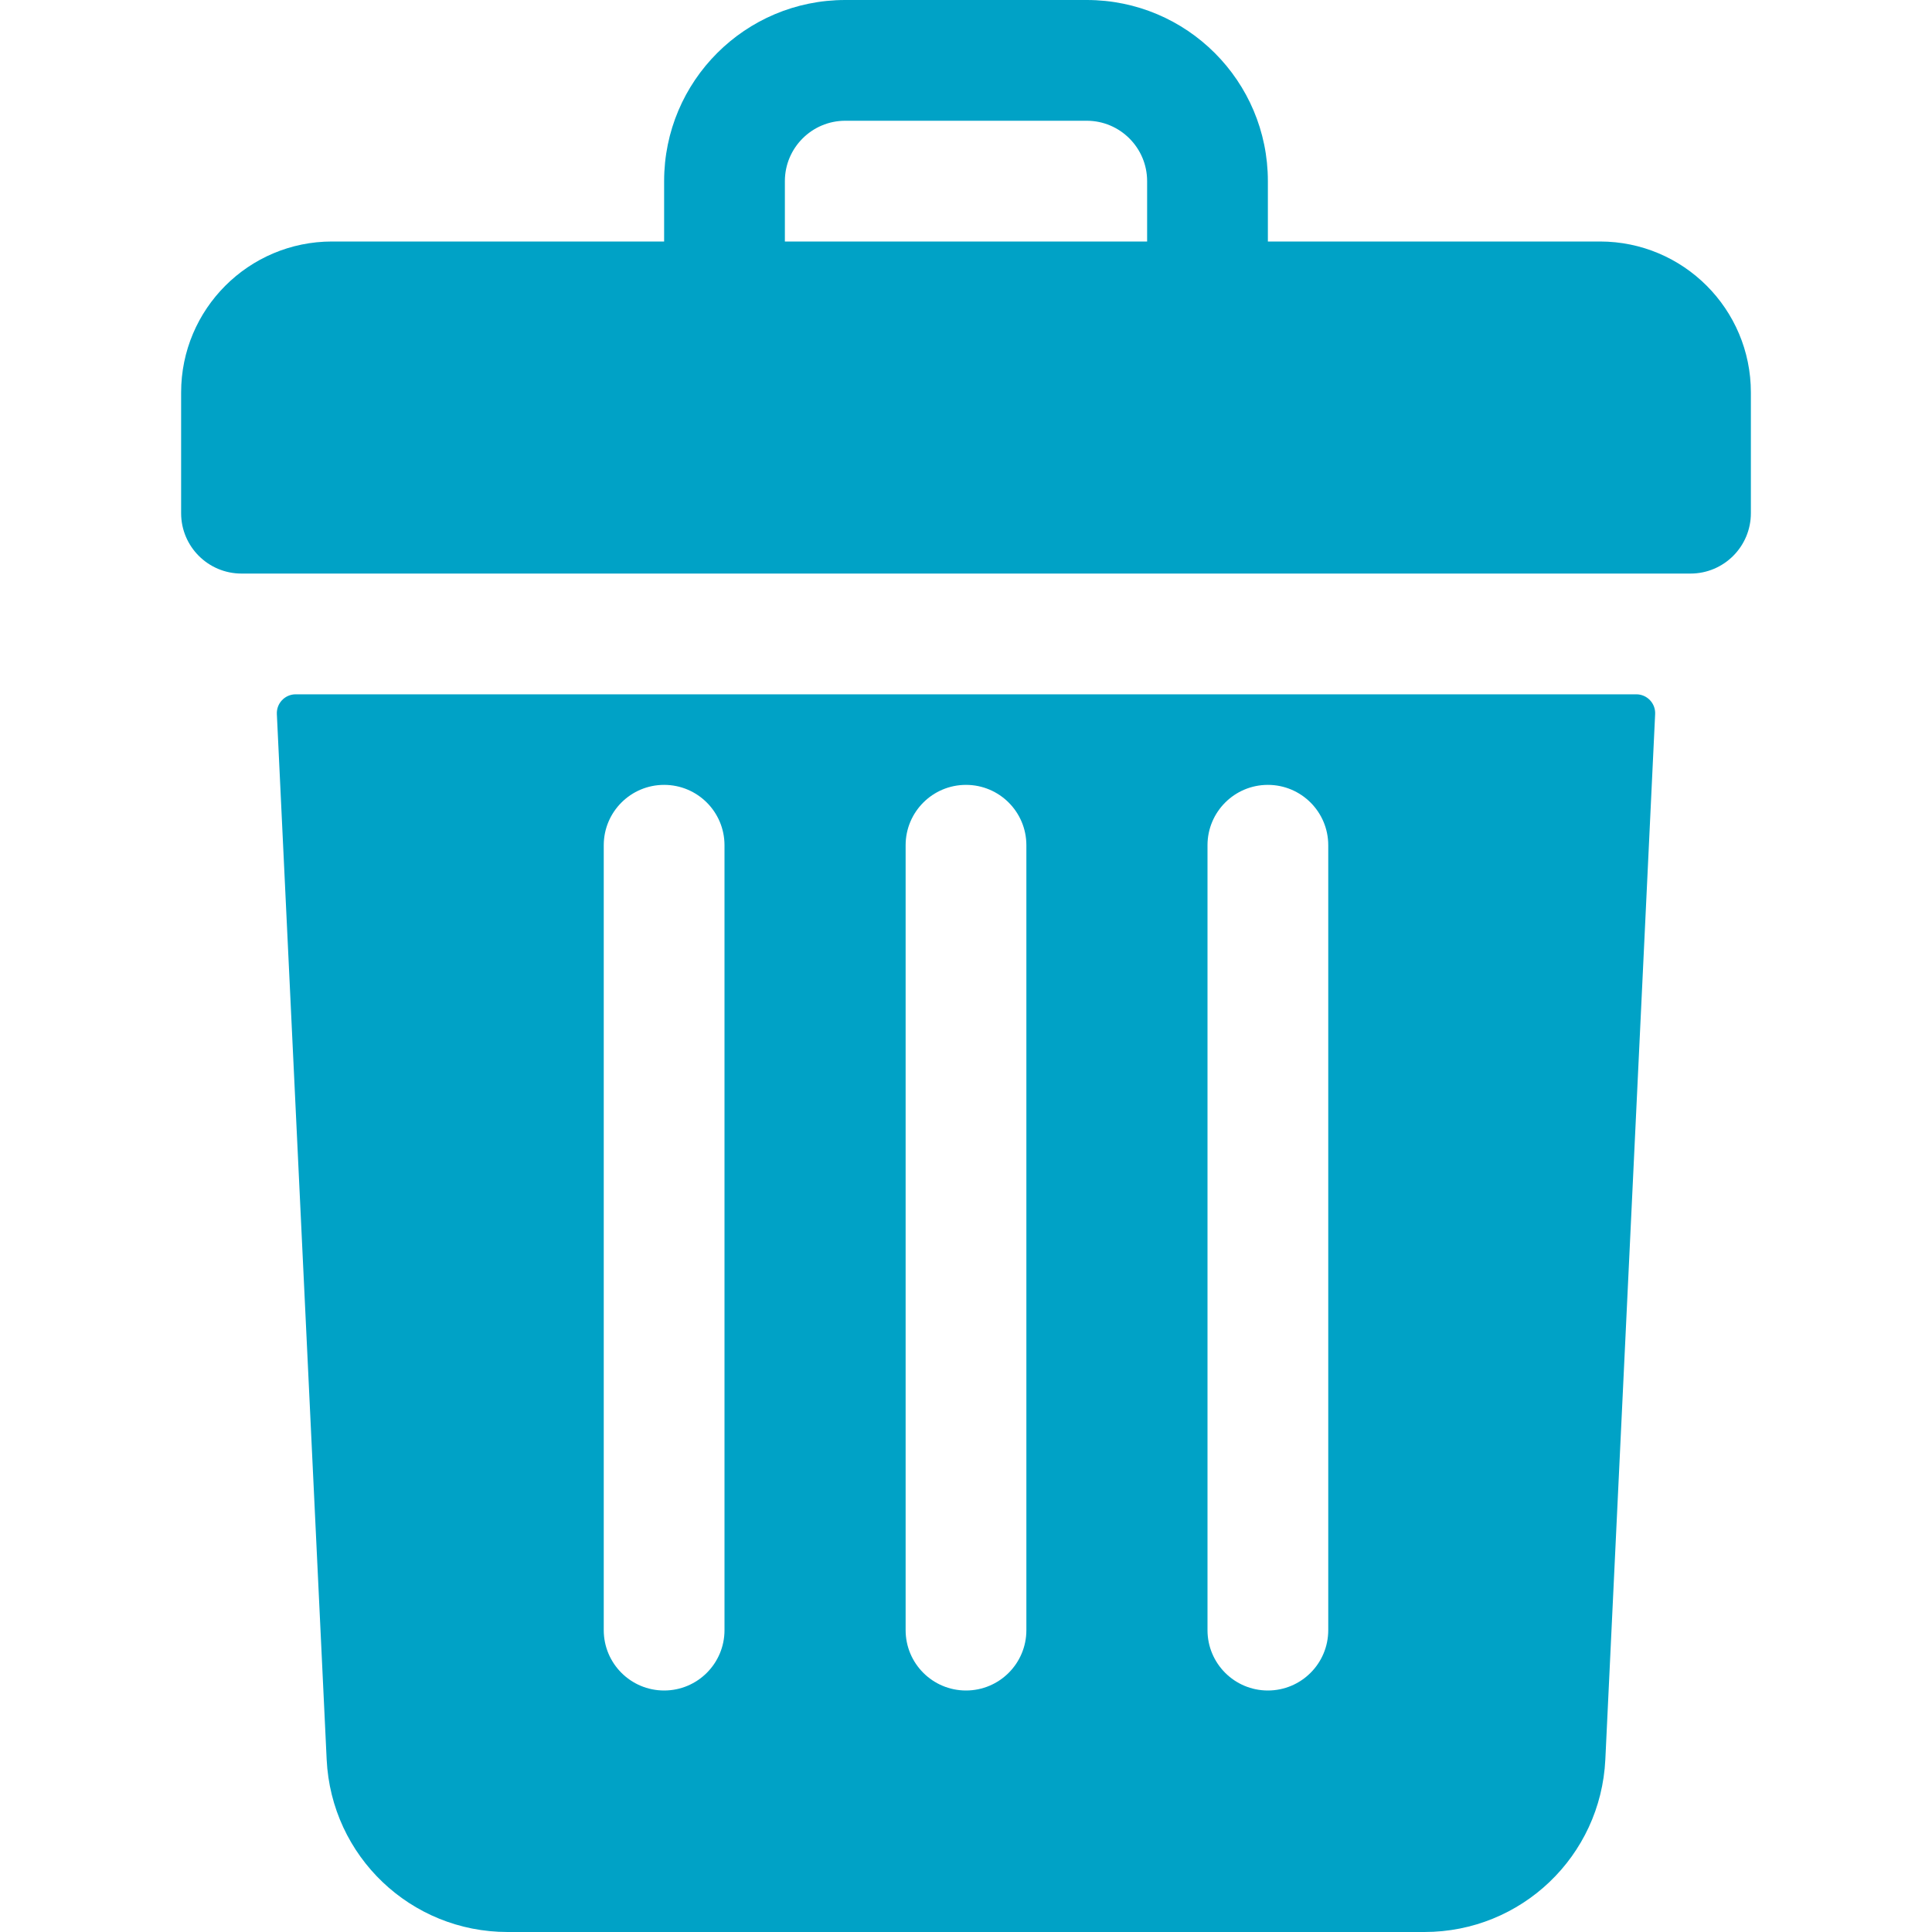
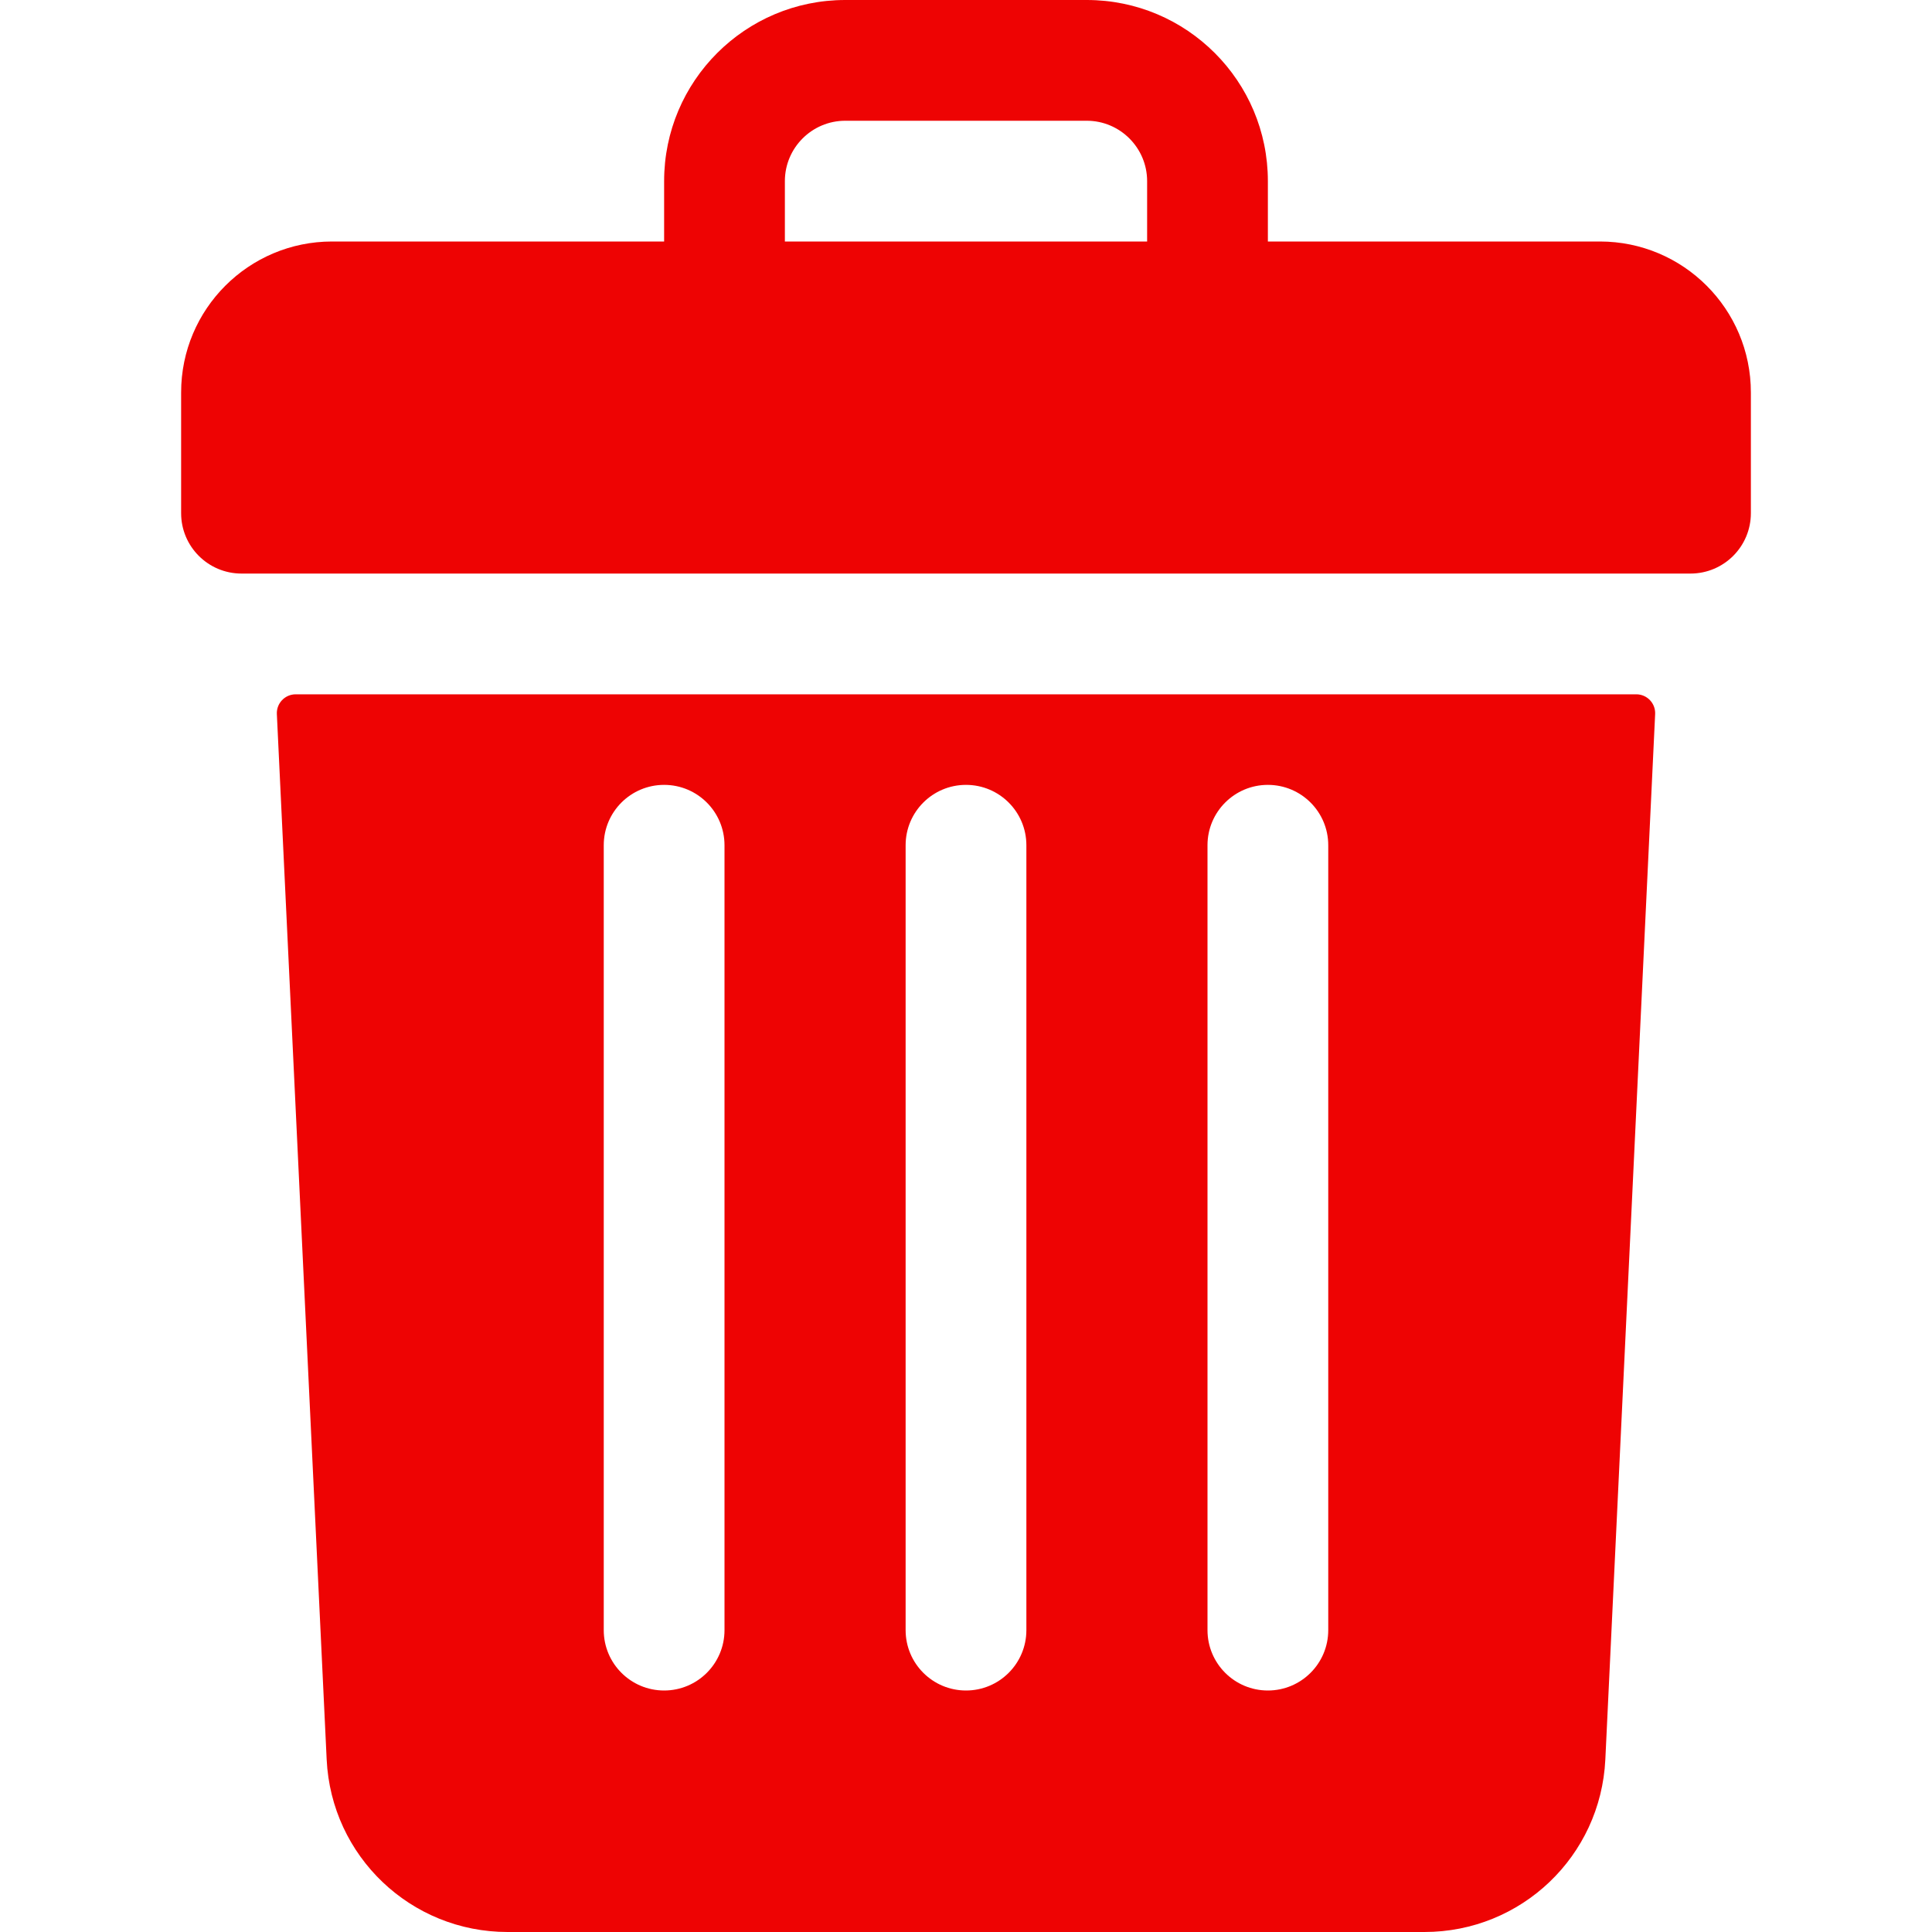
<svg xmlns="http://www.w3.org/2000/svg" viewBox="0 0 512 512" id="vector">
-   <path id="path" d="M 424 64 L 336 64 L 336 48 C 336 21.49 314.51 0 288 0 L 224 0 C 197.49 0 176 21.49 176 48 L 176 64 L 88 64 C 65.909 64 48 81.909 48 104 L 48 136 C 48 144.837 55.163 152 64 152 L 448 152 C 456.837 152 464 144.837 464 136 L 464 104 C 464 81.909 446.091 64 424 64 Z M 208 48 C 208 39.18 215.18 32 224 32 L 288 32 C 296.82 32 304 39.18 304 48 L 304 64 L 208 64 Z M 78.364 184 C 75.509 184 73.234 186.386 73.37 189.238 L 86.57 466.28 C 87.79 491.92 108.85 512 134.51 512 L 377.49 512 C 403.15 512 424.21 491.92 425.43 466.28 L 438.63 189.238 C 438.766 186.386 436.491 184 433.636 184 Z M 320 224 C 320 215.16 327.16 208 336 208 C 344.84 208 352 215.16 352 224 L 352 432 C 352 440.84 344.84 448 336 448 C 327.16 448 320 440.84 320 432 Z M 240 224 C 240 215.16 247.16 208 256 208 C 264.84 208 272 215.16 272 224 L 272 432 C 272 440.84 264.84 448 256 448 C 247.16 448 240 440.84 240 432 Z M 160 224 C 160 215.16 167.16 208 176 208 C 184.84 208 192 215.16 192 224 L 192 432 C 192 440.84 184.84 448 176 448 C 167.16 448 160 440.84 160 432 Z" fill="#00a2c6" stroke-width="1" />
+   <path id="path" d="M 424 64 L 336 64 L 336 48 C 336 21.49 314.51 0 288 0 L 224 0 C 197.49 0 176 21.49 176 48 L 176 64 L 88 64 C 65.909 64 48 81.909 48 104 L 48 136 C 48 144.837 55.163 152 64 152 L 448 152 C 456.837 152 464 144.837 464 136 L 464 104 C 464 81.909 446.091 64 424 64 Z M 208 48 C 208 39.18 215.18 32 224 32 L 288 32 C 296.82 32 304 39.18 304 48 L 304 64 L 208 64 Z M 78.364 184 C 75.509 184 73.234 186.386 73.37 189.238 L 86.57 466.28 C 87.79 491.92 108.85 512 134.51 512 L 377.49 512 C 403.15 512 424.21 491.92 425.43 466.28 L 438.63 189.238 C 438.766 186.386 436.491 184 433.636 184 Z M 320 224 C 320 215.16 327.16 208 336 208 C 344.84 208 352 215.16 352 224 L 352 432 C 352 440.84 344.84 448 336 448 C 327.16 448 320 440.84 320 432 Z M 240 224 C 240 215.16 247.16 208 256 208 C 264.84 208 272 215.16 272 224 L 272 432 C 272 440.84 264.84 448 256 448 C 247.16 448 240 440.84 240 432 Z M 160 224 C 160 215.16 167.16 208 176 208 C 184.84 208 192 215.16 192 224 L 192 432 C 192 440.84 184.84 448 176 448 C 167.16 448 160 440.84 160 432 Z" fill="#ee0303" stroke-width="1" />
</svg>
